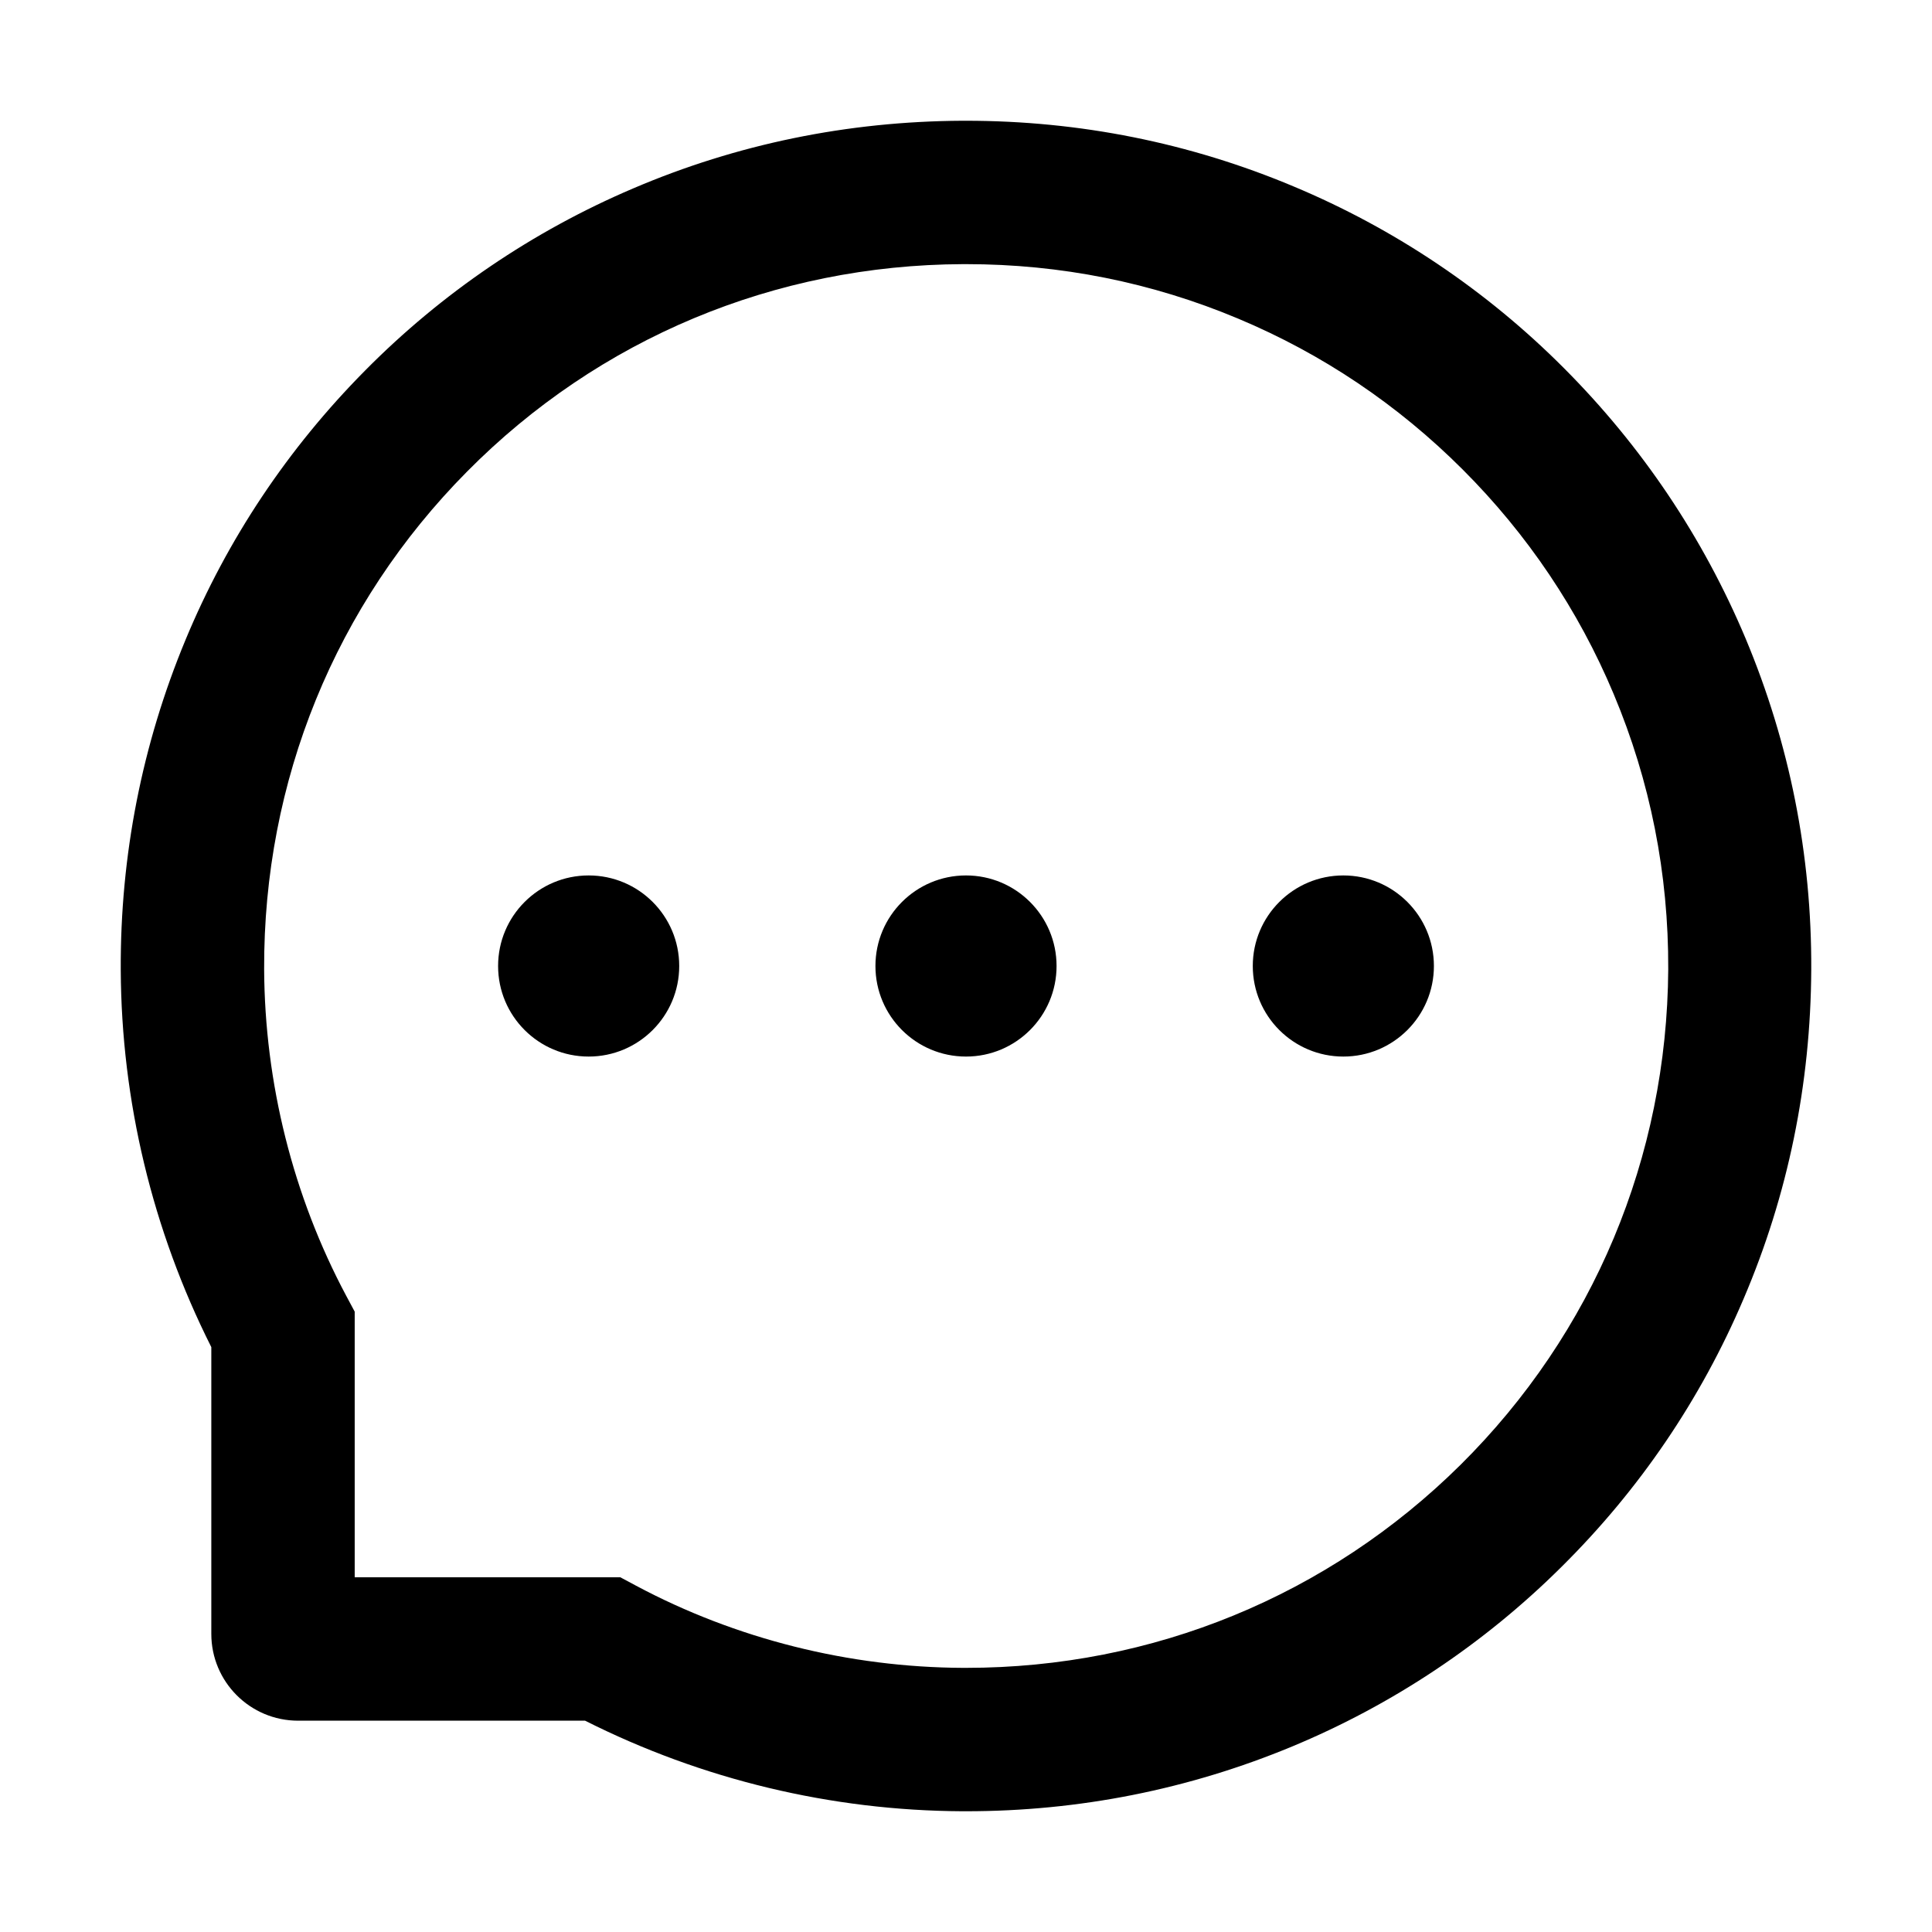
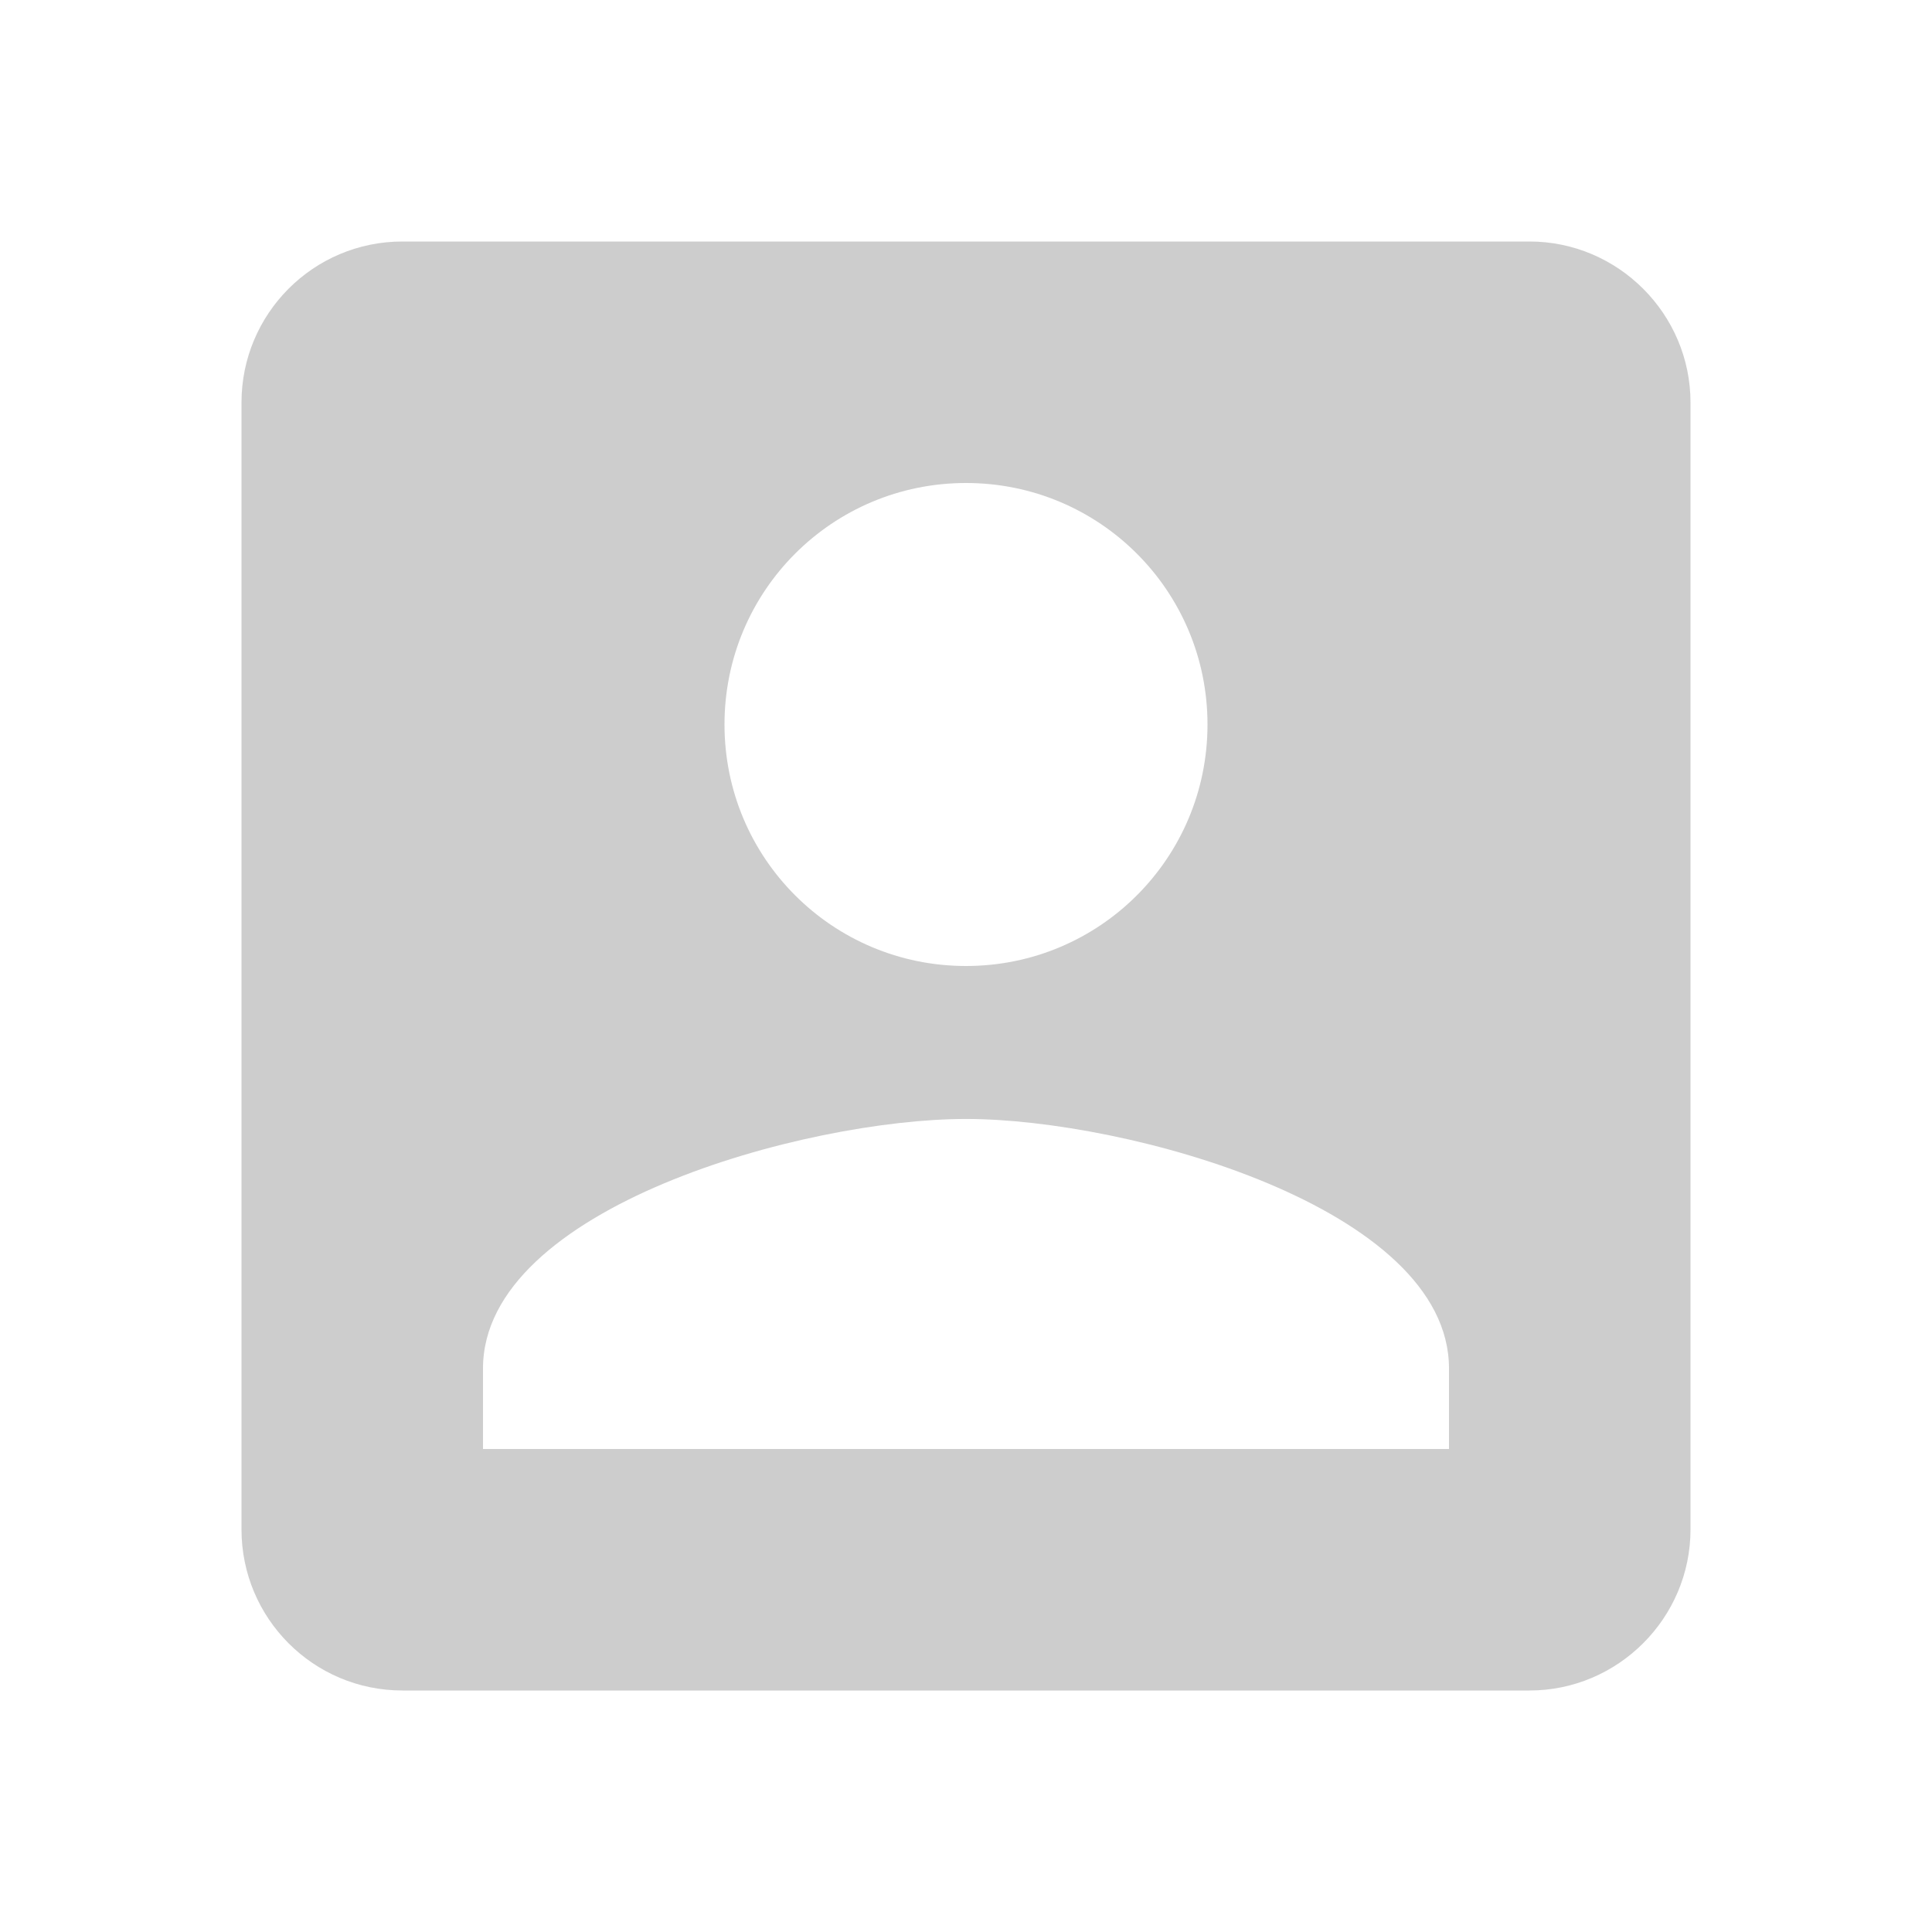
- <svg xmlns="http://www.w3.org/2000/svg" stroke="currentColor" fill="currentColor" stroke-width="0" viewBox="0 0 1024 1024" height="1em" width="1em">
-   <path d="M464 512a48 48 0 1 0 96 0 48 48 0 1 0-96 0zm200 0a48 48 0 1 0 96 0 48 48 0 1 0-96 0zm-400 0a48 48 0 1 0 96 0 48 48 0 1 0-96 0zm661.2-173.6c-22.6-53.7-55-101.9-96.3-143.3a444.35 444.35 0 0 0-143.3-96.3C630.6 75.7 572.2 64 512 64h-2c-60.6.3-119.3 12.3-174.5 35.9a445.35 445.35 0 0 0-142 96.5c-40.9 41.3-73 89.3-95.2 142.8-23 55.4-34.6 114.3-34.3 174.9A449.4 449.4 0 0 0 112 714v152a46 46 0 0 0 46 46h152.1A449.4 449.4 0 0 0 510 960h2.1c59.9 0 118-11.6 172.7-34.3a444.48 444.48 0 0 0 142.8-95.2c41.3-40.9 73.8-88.7 96.5-142 23.6-55.2 35.6-113.9 35.9-174.5.3-60.9-11.5-120-34.8-175.6zm-151.1 438C704 845.8 611 884 512 884h-1.7c-60.3-.3-120.2-15.3-173.1-43.5l-8.4-4.5H188V695.2l-4.5-8.4C155.3 633.9 140.3 574 140 513.7c-.4-99.7 37.7-193.3 107.6-263.8 69.8-70.5 163.1-109.5 262.8-109.9h1.7c50 0 98.5 9.7 144.2 28.9 44.6 18.7 84.6 45.6 119 80 34.3 34.3 61.3 74.4 80 119 19.4 46.2 29.1 95.2 28.9 145.8-.6 99.6-39.7 192.9-110.1 262.7z" />
+ <svg xmlns="http://www.w3.org/2000/svg" width="24" height="24" viewBox="0 0 24 24" fill="none">
+   <path d="M3 5V19C3 20.1 3.89 21 5 21H19C20.1 21 21 20.1 21 19V5C21 3.9 20.1 3 19 3H5C3.89 3 3 3.9 3 5ZM15 9C15 10.66 13.66 12 12 12C10.34 12 9 10.66 9 9C9 7.34 10.34 6 12 6C13.66 6 15 7.34 15 9ZM6 17C6 15 10 13.9 12 13.9C14 13.9 18 15 18 17V18H6V17Z" fill="#CDCDCD" />
</svg>
